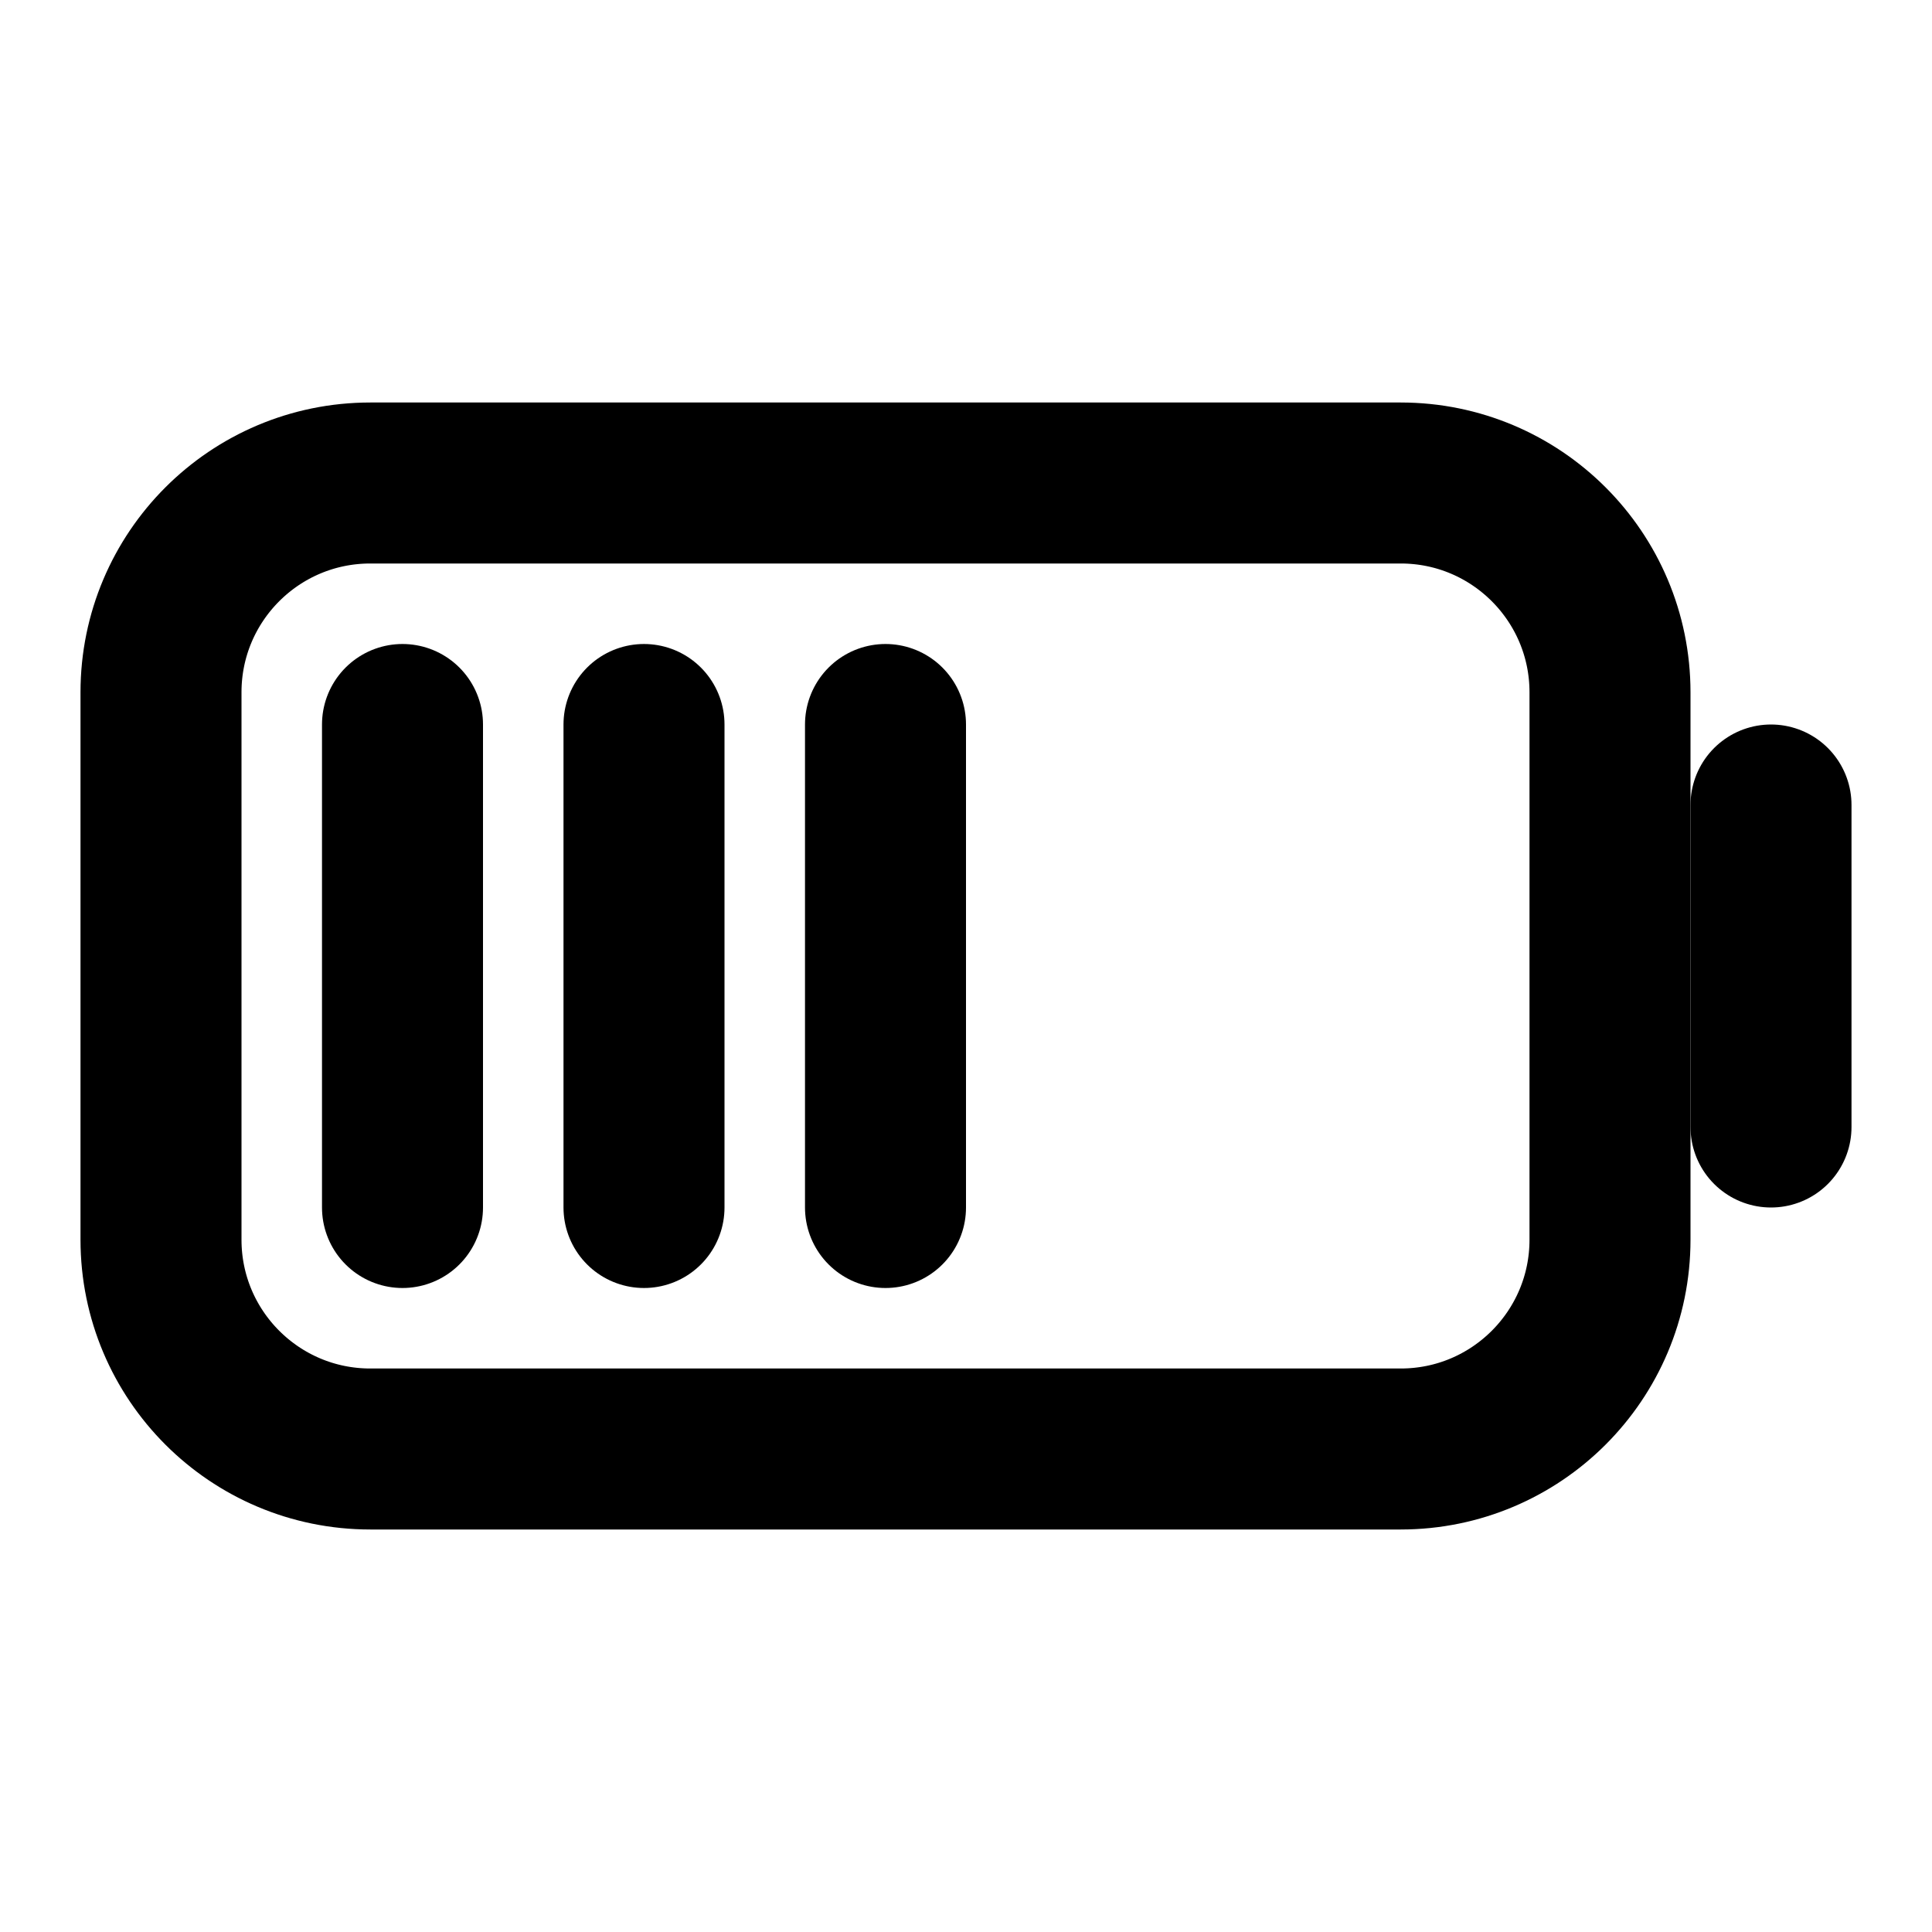
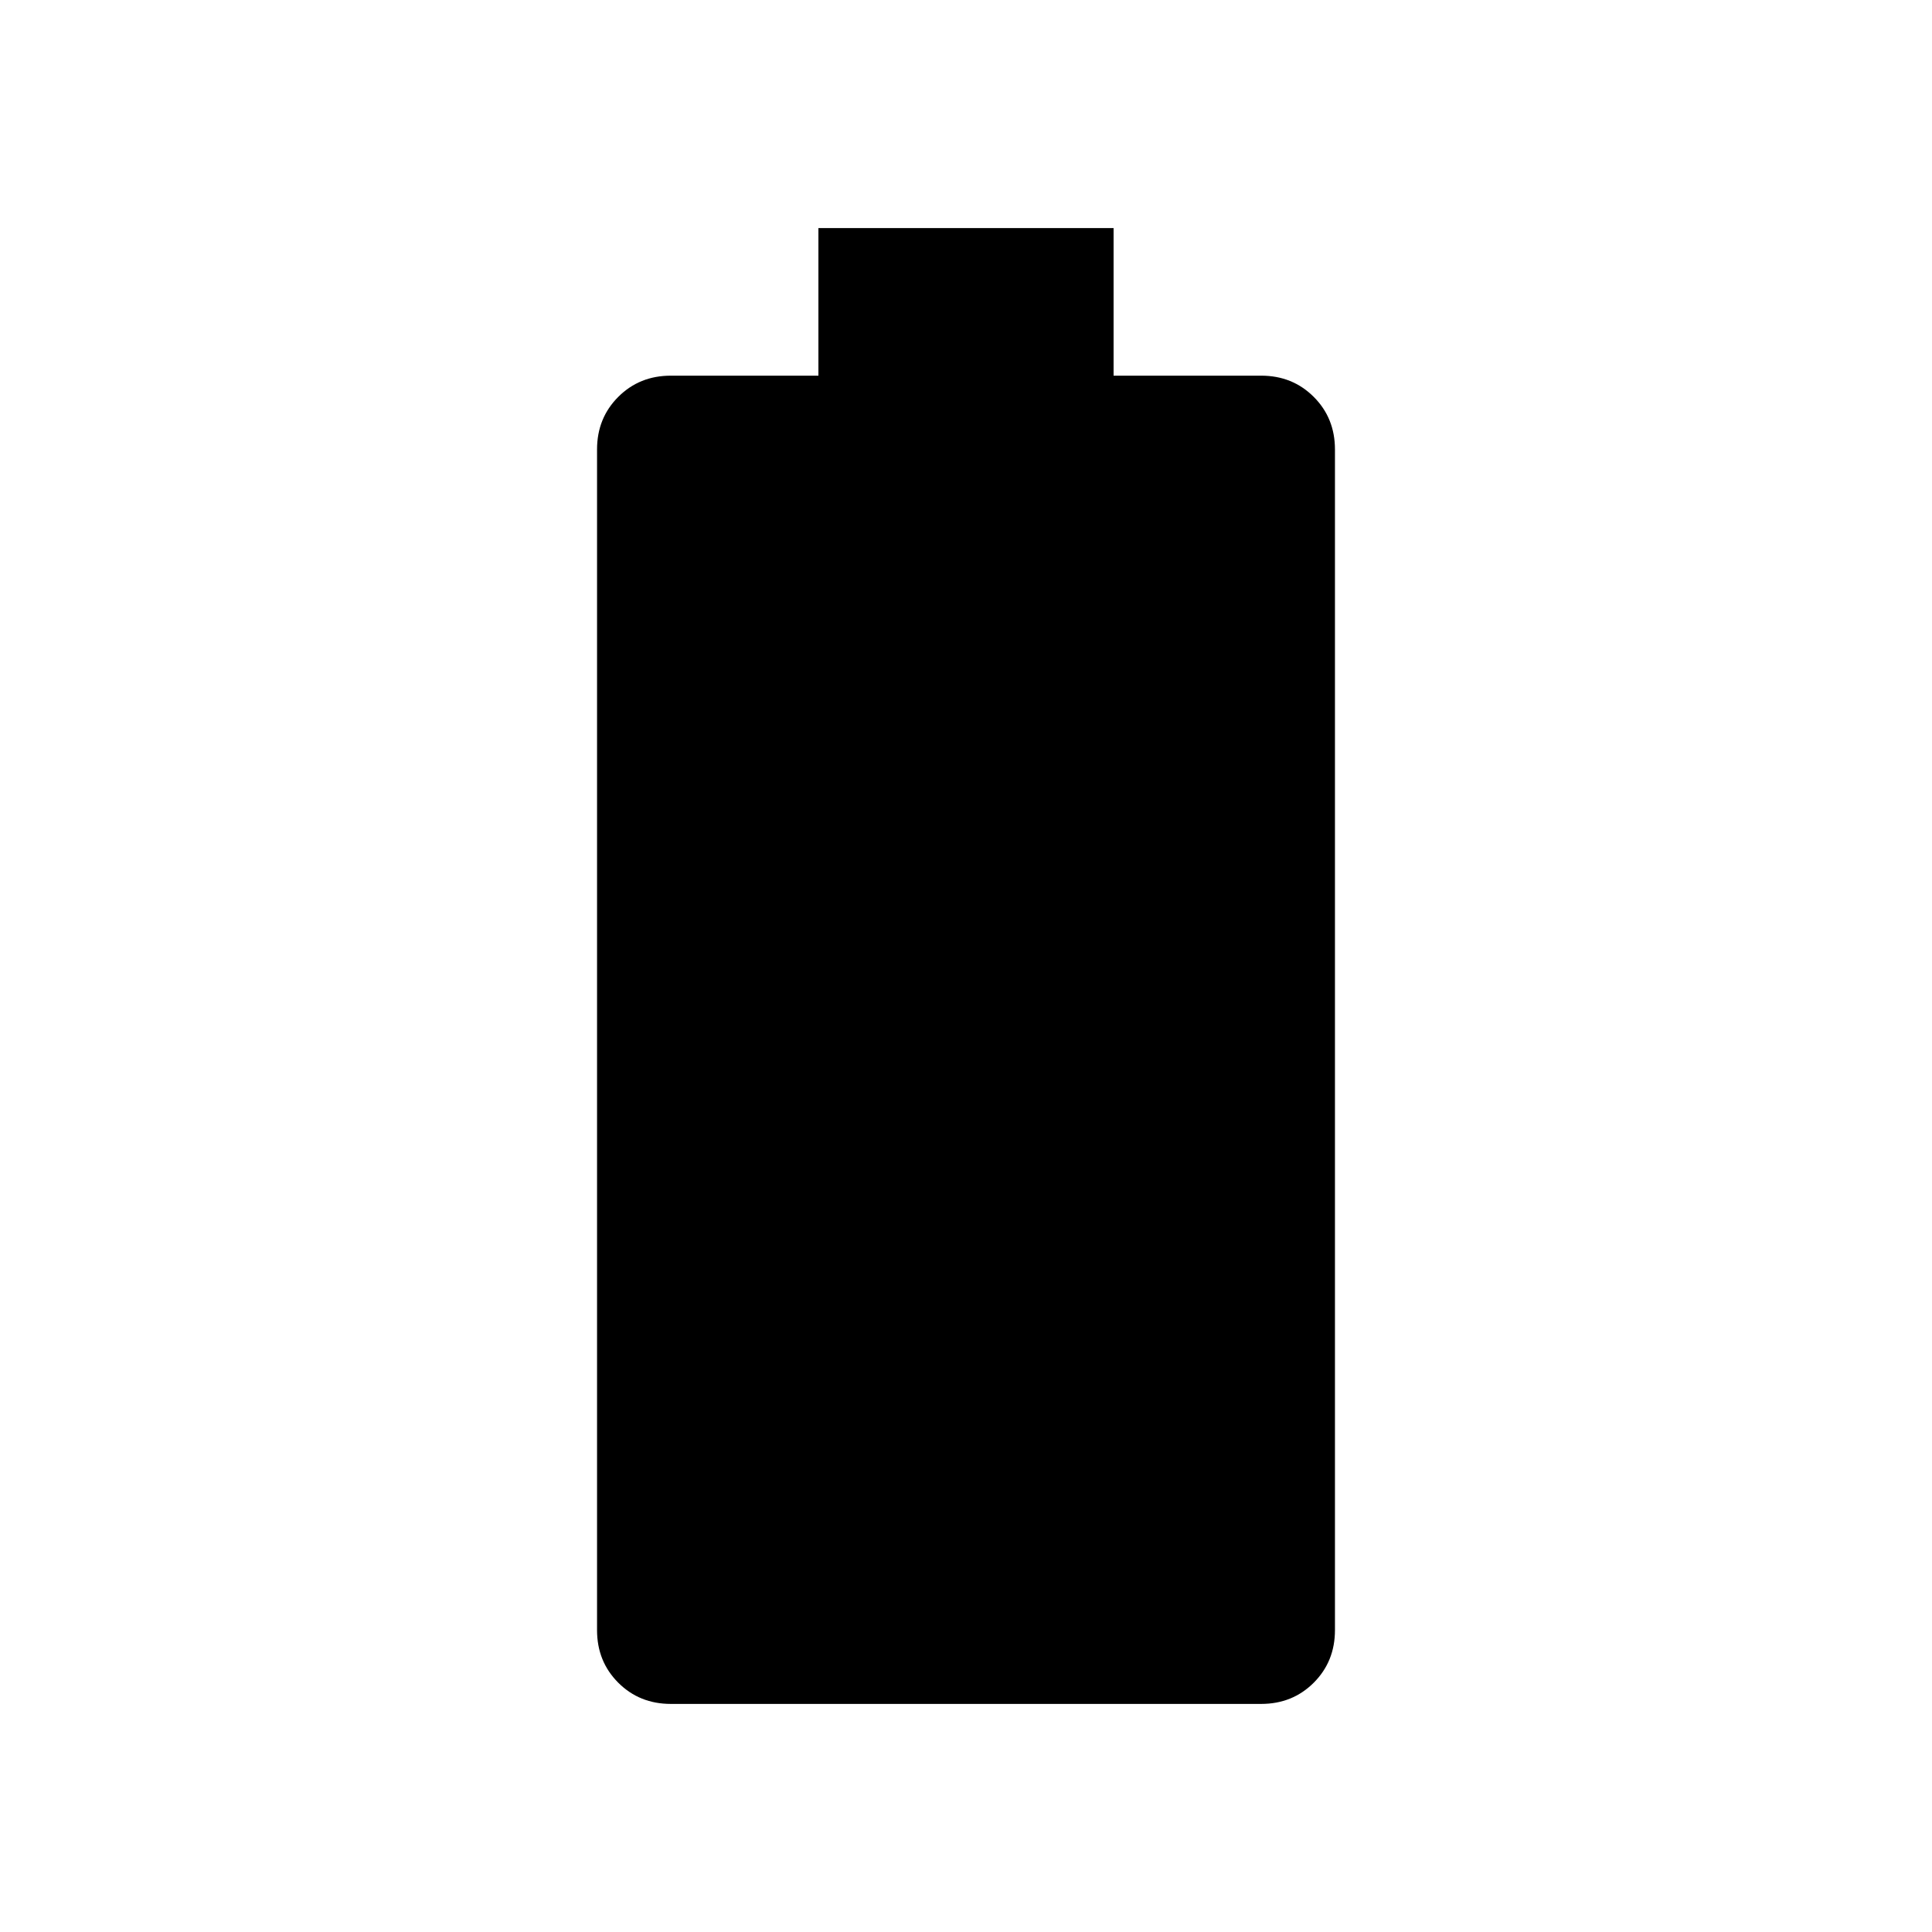
- <svg xmlns="http://www.w3.org/2000/svg" width="24" height="24" viewBox="0 0 24 24" fill="none" color="#000000" stroke="currentColor" stroke-width="2" stroke-linecap="round" stroke-linejoin="round">
-   <rect x="2" y="6" width="18" height="12" rx="2.6" />
-   <path d="M22.0 10.0V14.0M5.0 9.0V15.0M8.0 9.0V15.0M11.0 9.0V15.0" />
+ <svg xmlns="http://www.w3.org/2000/svg" width="24" height="24" viewBox="0 0 24 24" fill="none" color="#000000">
+   <g transform="translate(1 23) scale(0.02291667)" fill="currentColor">
+     <path d="M320-80q-17 0-28.5-11.5T280-120v-640q0-17 11.5-28.5T320-800h80v-80h160v80h80q17 0 28.5 11.5T680-760v640q0 17-11.5 28.5T640-80H320Z" />
+   </g>
</svg>
